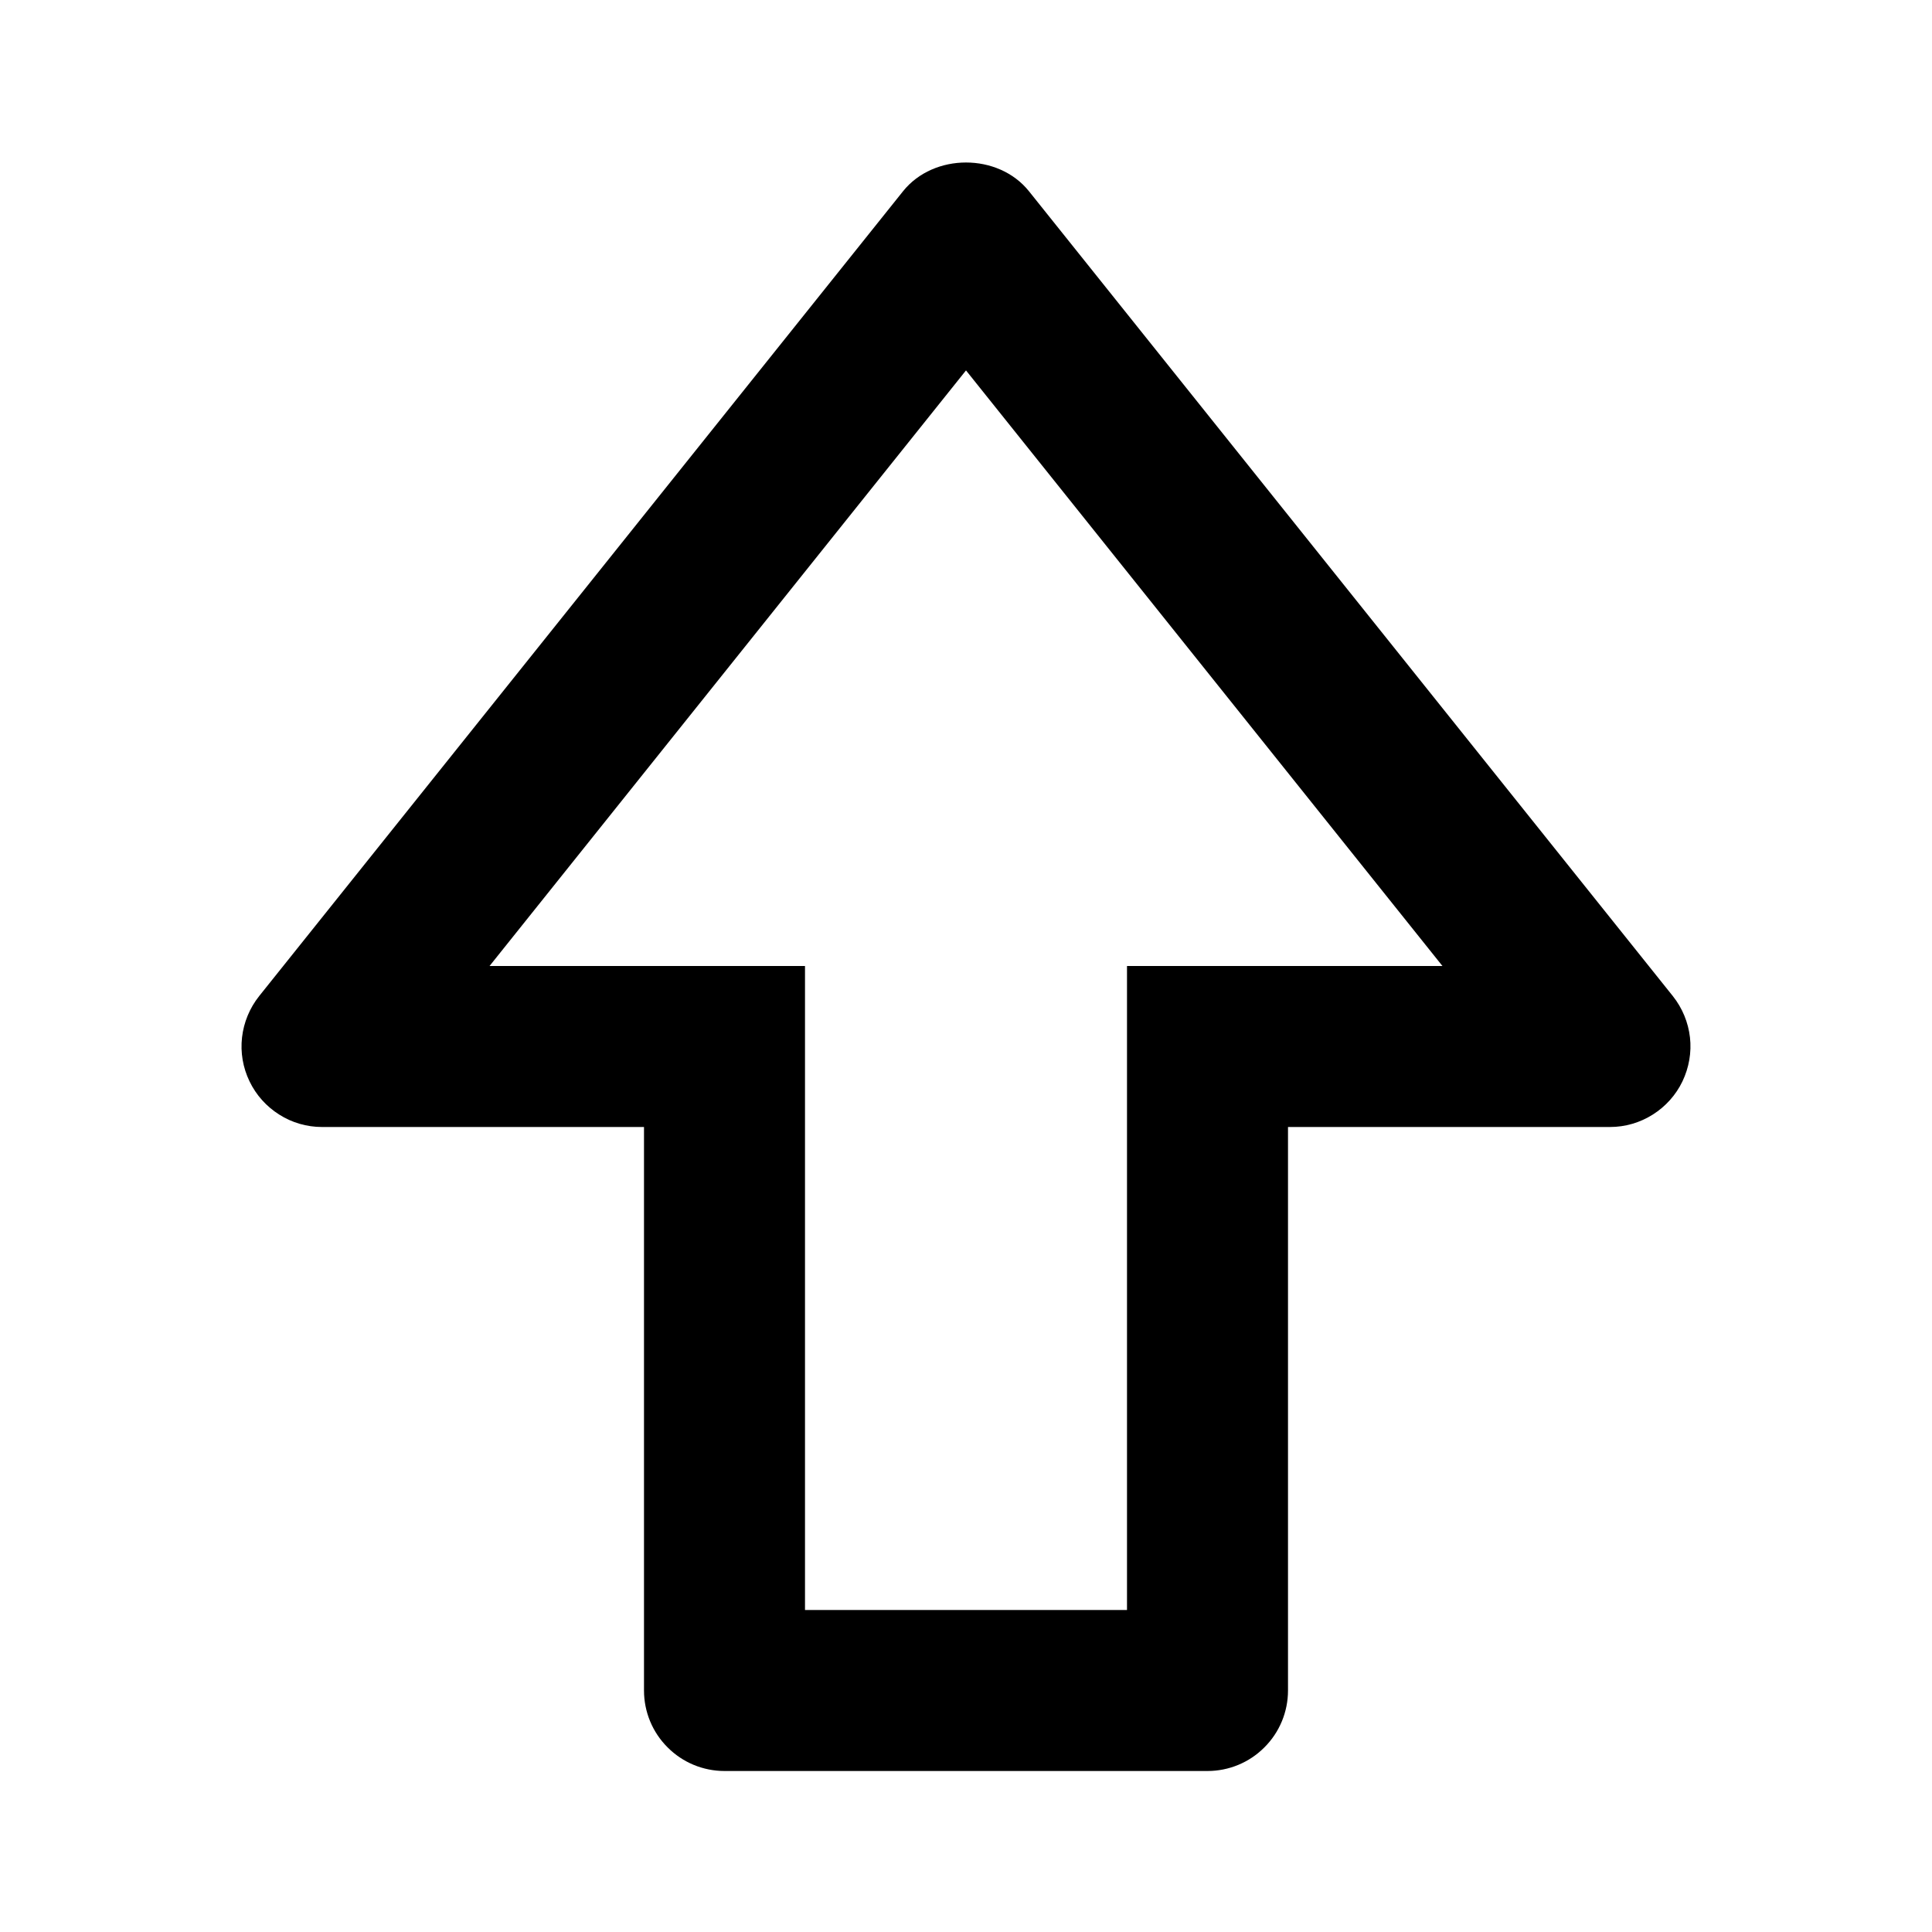
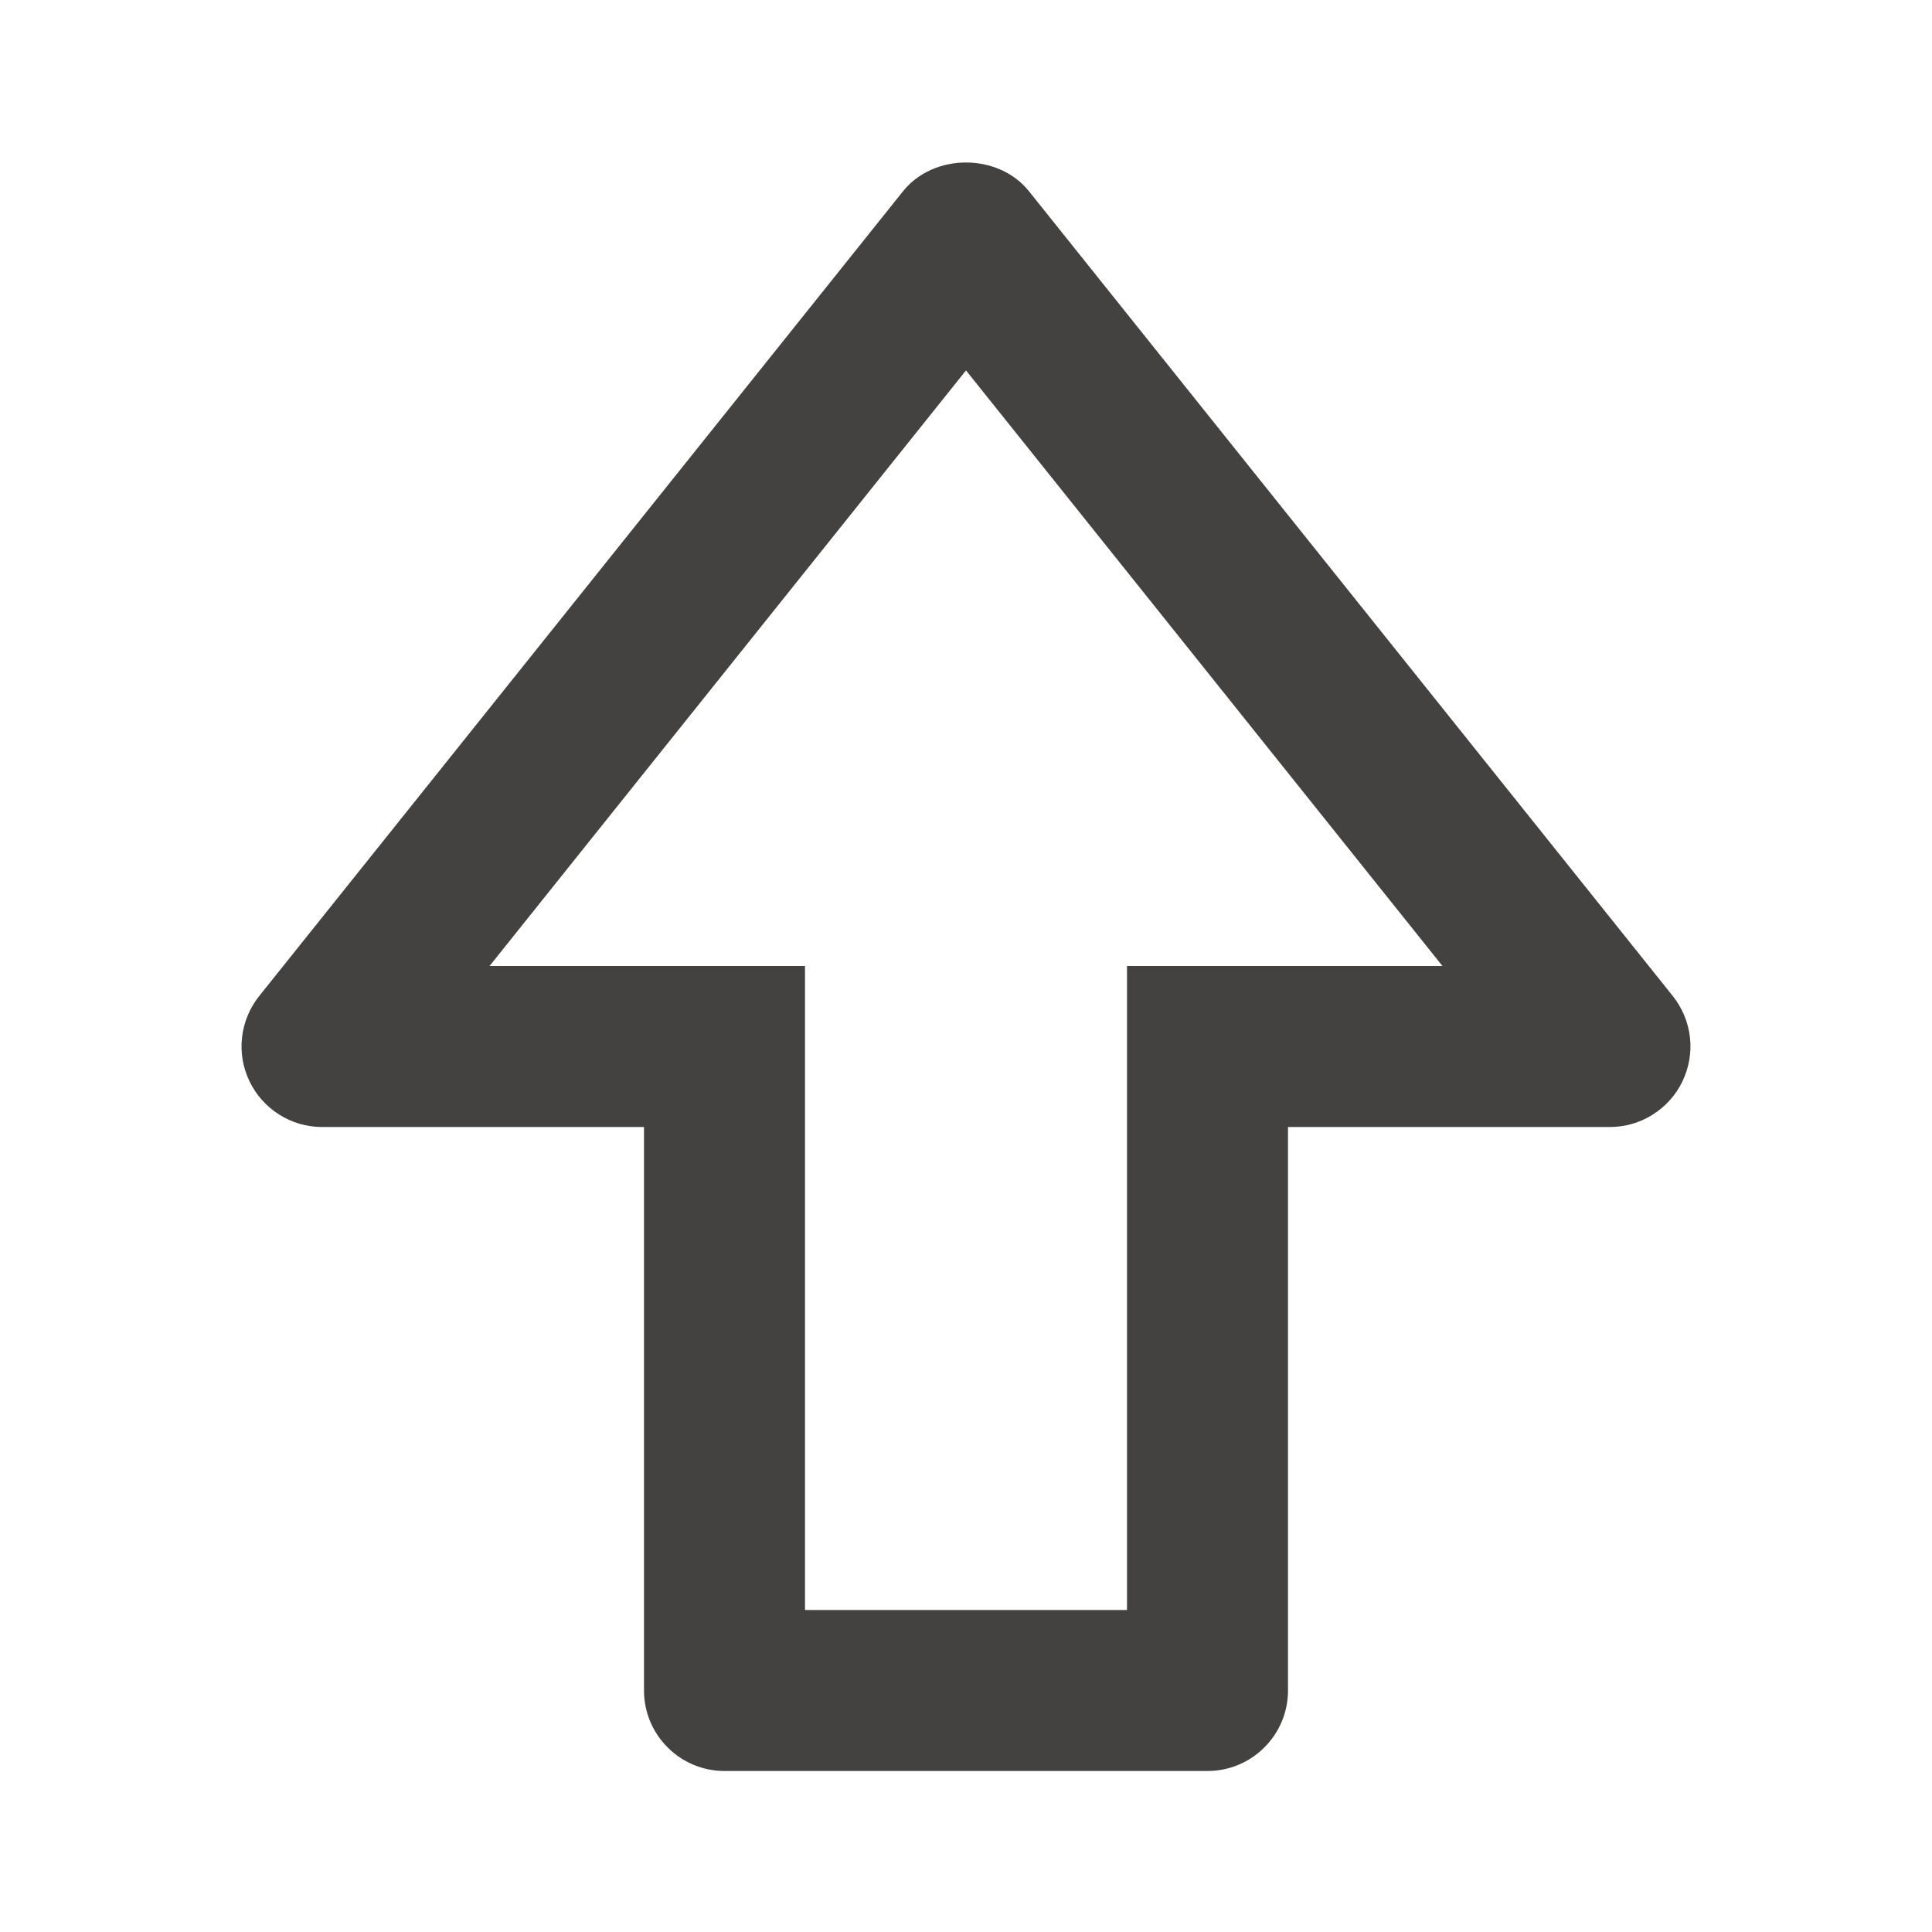
<svg xmlns="http://www.w3.org/2000/svg" width="18" height="18" viewBox="0 0 18 18" fill="none">
-   <path d="M9.586 1.781C9.3 1.425 8.7 1.425 8.414 1.781L2.414 9.281C2.326 9.392 2.271 9.525 2.255 9.665C2.239 9.805 2.263 9.947 2.325 10.075C2.386 10.202 2.482 10.309 2.601 10.384C2.72 10.46 2.859 10.5 3 10.5H6V15.75C6 15.949 6.079 16.14 6.22 16.28C6.36 16.421 6.551 16.5 6.75 16.5H11.25C11.449 16.5 11.64 16.421 11.78 16.28C11.921 16.14 12 15.949 12 15.75V10.5H15C15.141 10.5 15.279 10.46 15.399 10.384C15.518 10.309 15.614 10.202 15.675 10.075C15.736 9.947 15.761 9.805 15.745 9.665C15.729 9.525 15.674 9.392 15.586 9.281L9.586 1.781ZM11.25 9H10.5V15H7.5V9H4.561L9 3.451L13.439 9H11.25Z" fill="#000" />
+   <path d="M9.586 1.781C9.3 1.425 8.7 1.425 8.414 1.781L2.414 9.281C2.326 9.392 2.271 9.525 2.255 9.665C2.239 9.805 2.263 9.947 2.325 10.075C2.386 10.202 2.482 10.309 2.601 10.384C2.72 10.46 2.859 10.5 3 10.5H6V15.75C6 15.949 6.079 16.14 6.22 16.28C6.36 16.421 6.551 16.5 6.75 16.5H11.25C11.449 16.5 11.64 16.421 11.78 16.28C11.921 16.14 12 15.949 12 15.75V10.5H15C15.141 10.5 15.279 10.46 15.399 10.384C15.518 10.309 15.614 10.202 15.675 10.075C15.736 9.947 15.761 9.805 15.745 9.665C15.729 9.525 15.674 9.392 15.586 9.281L9.586 1.781ZM11.25 9H10.5V15H7.5V9H4.561L9 3.451L13.439 9H11.25Z" fill="#444141" />
</svg>
